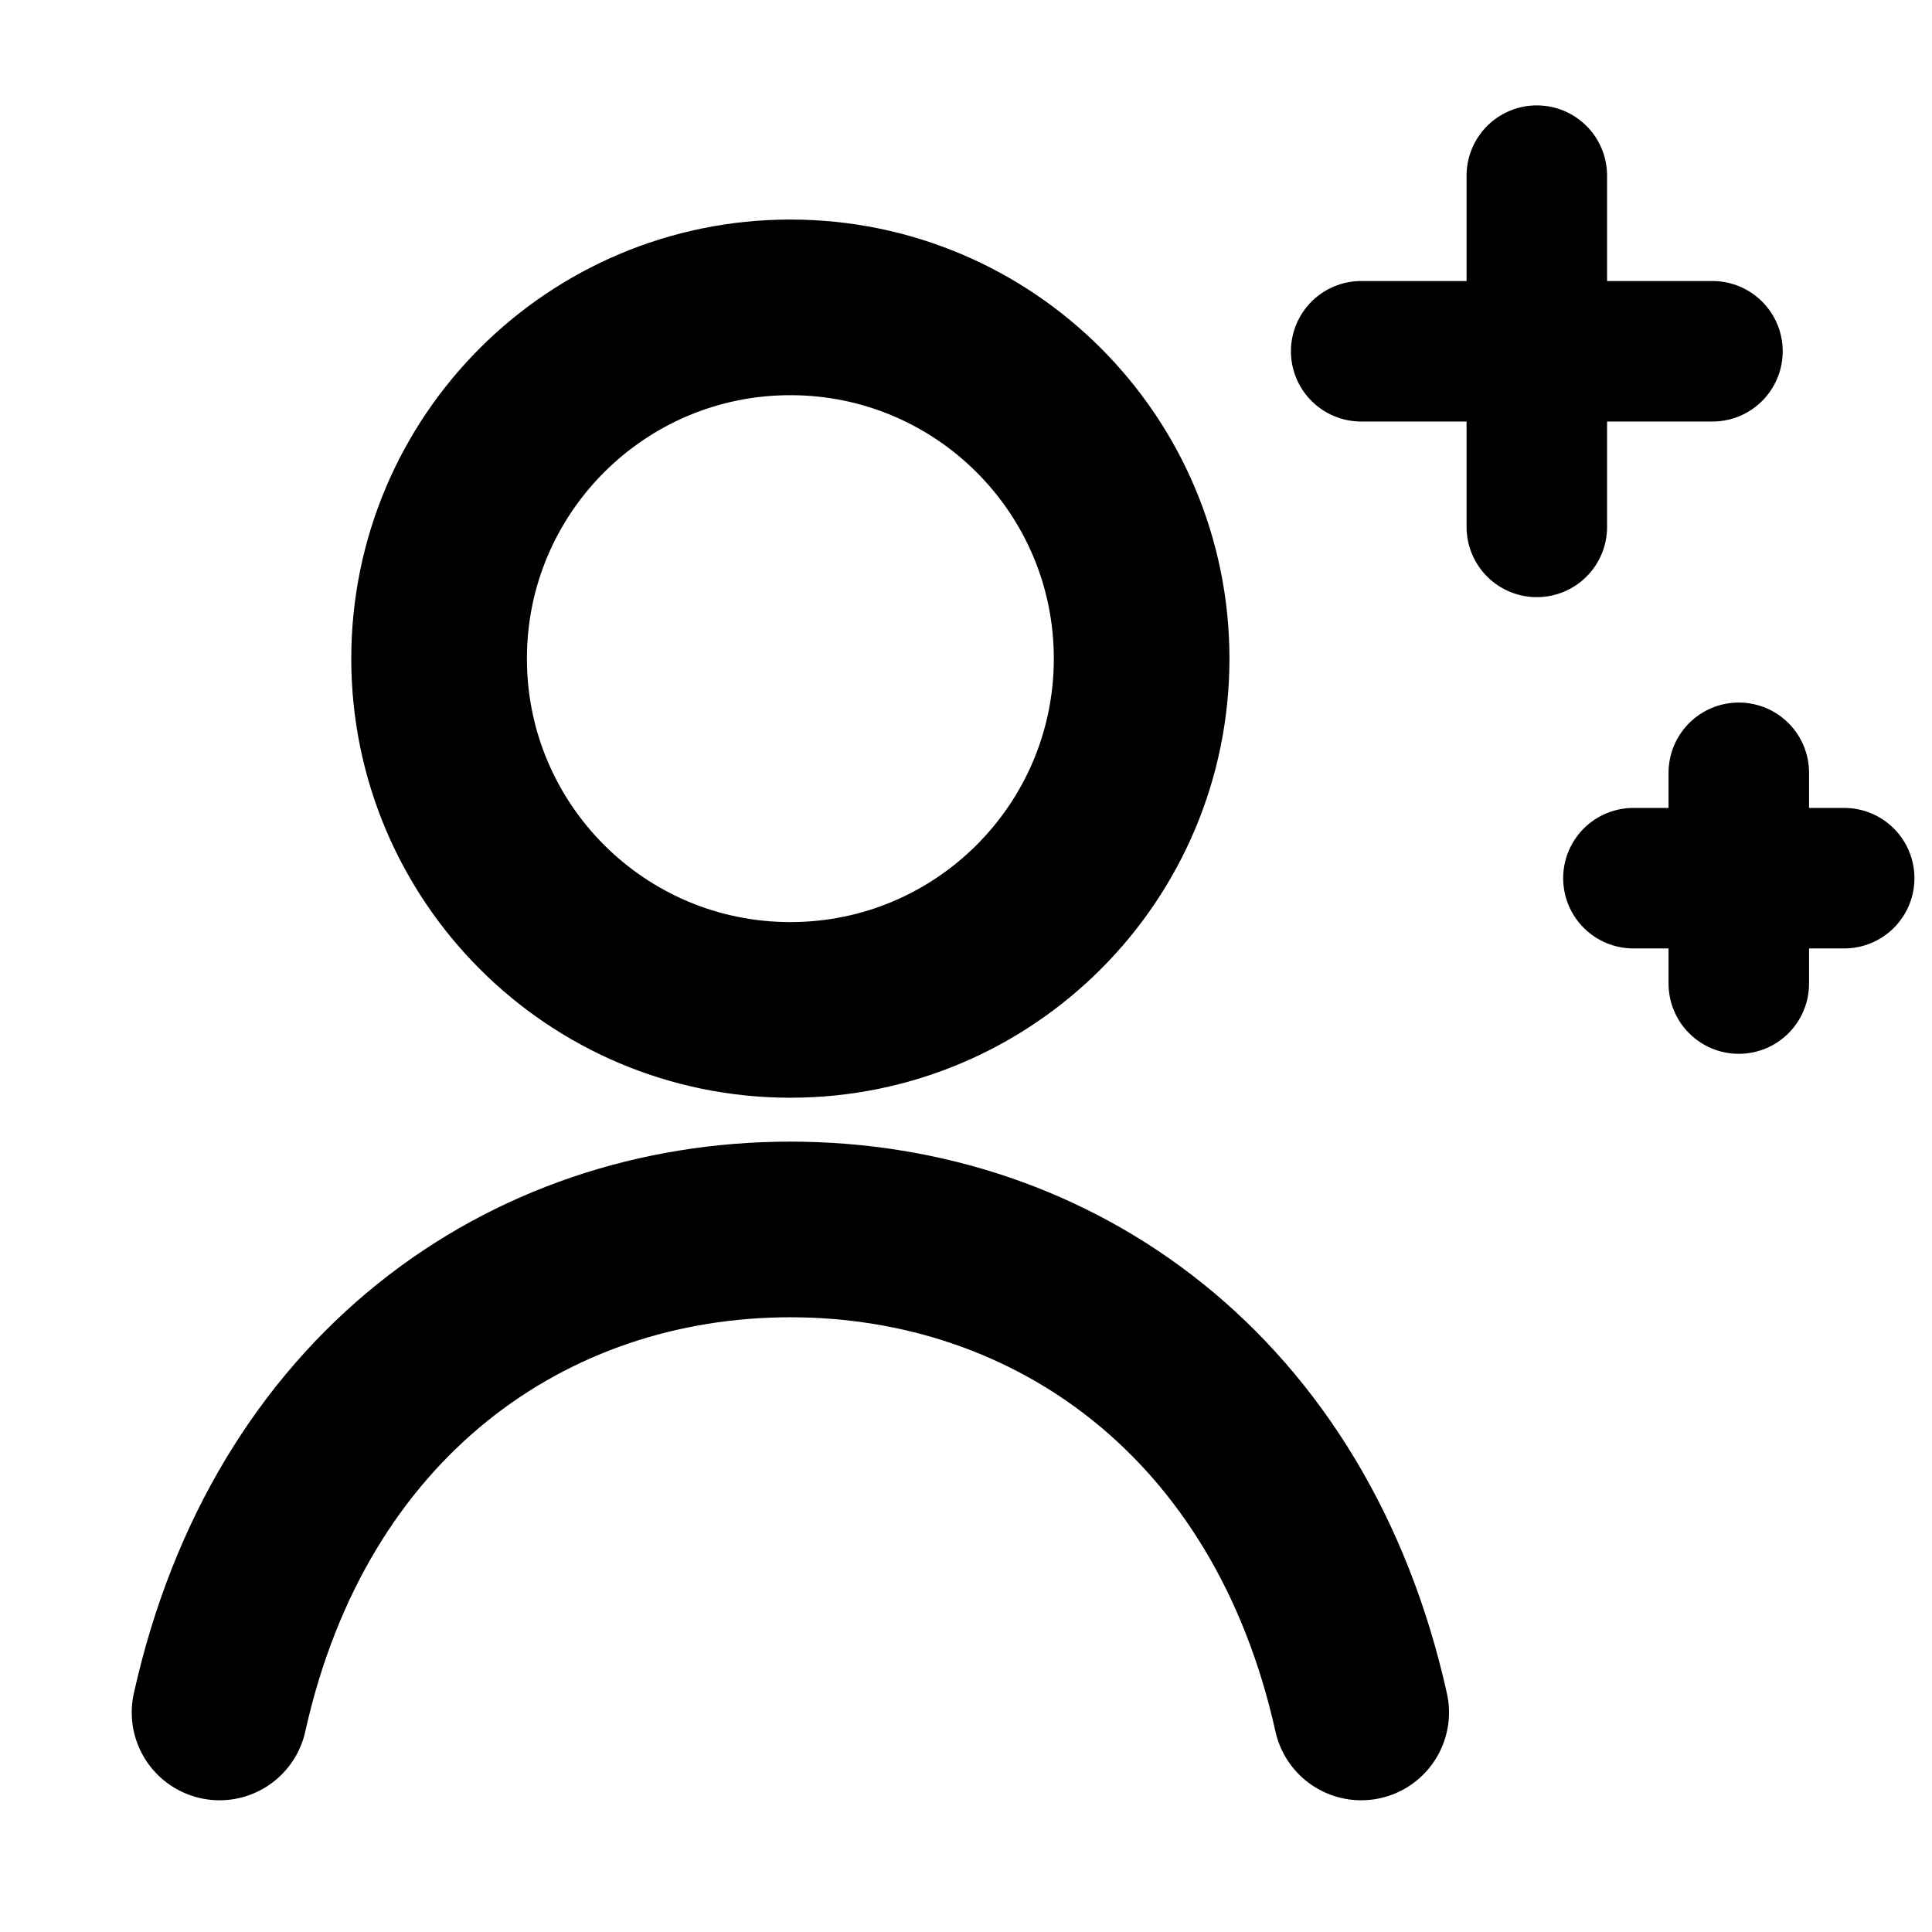
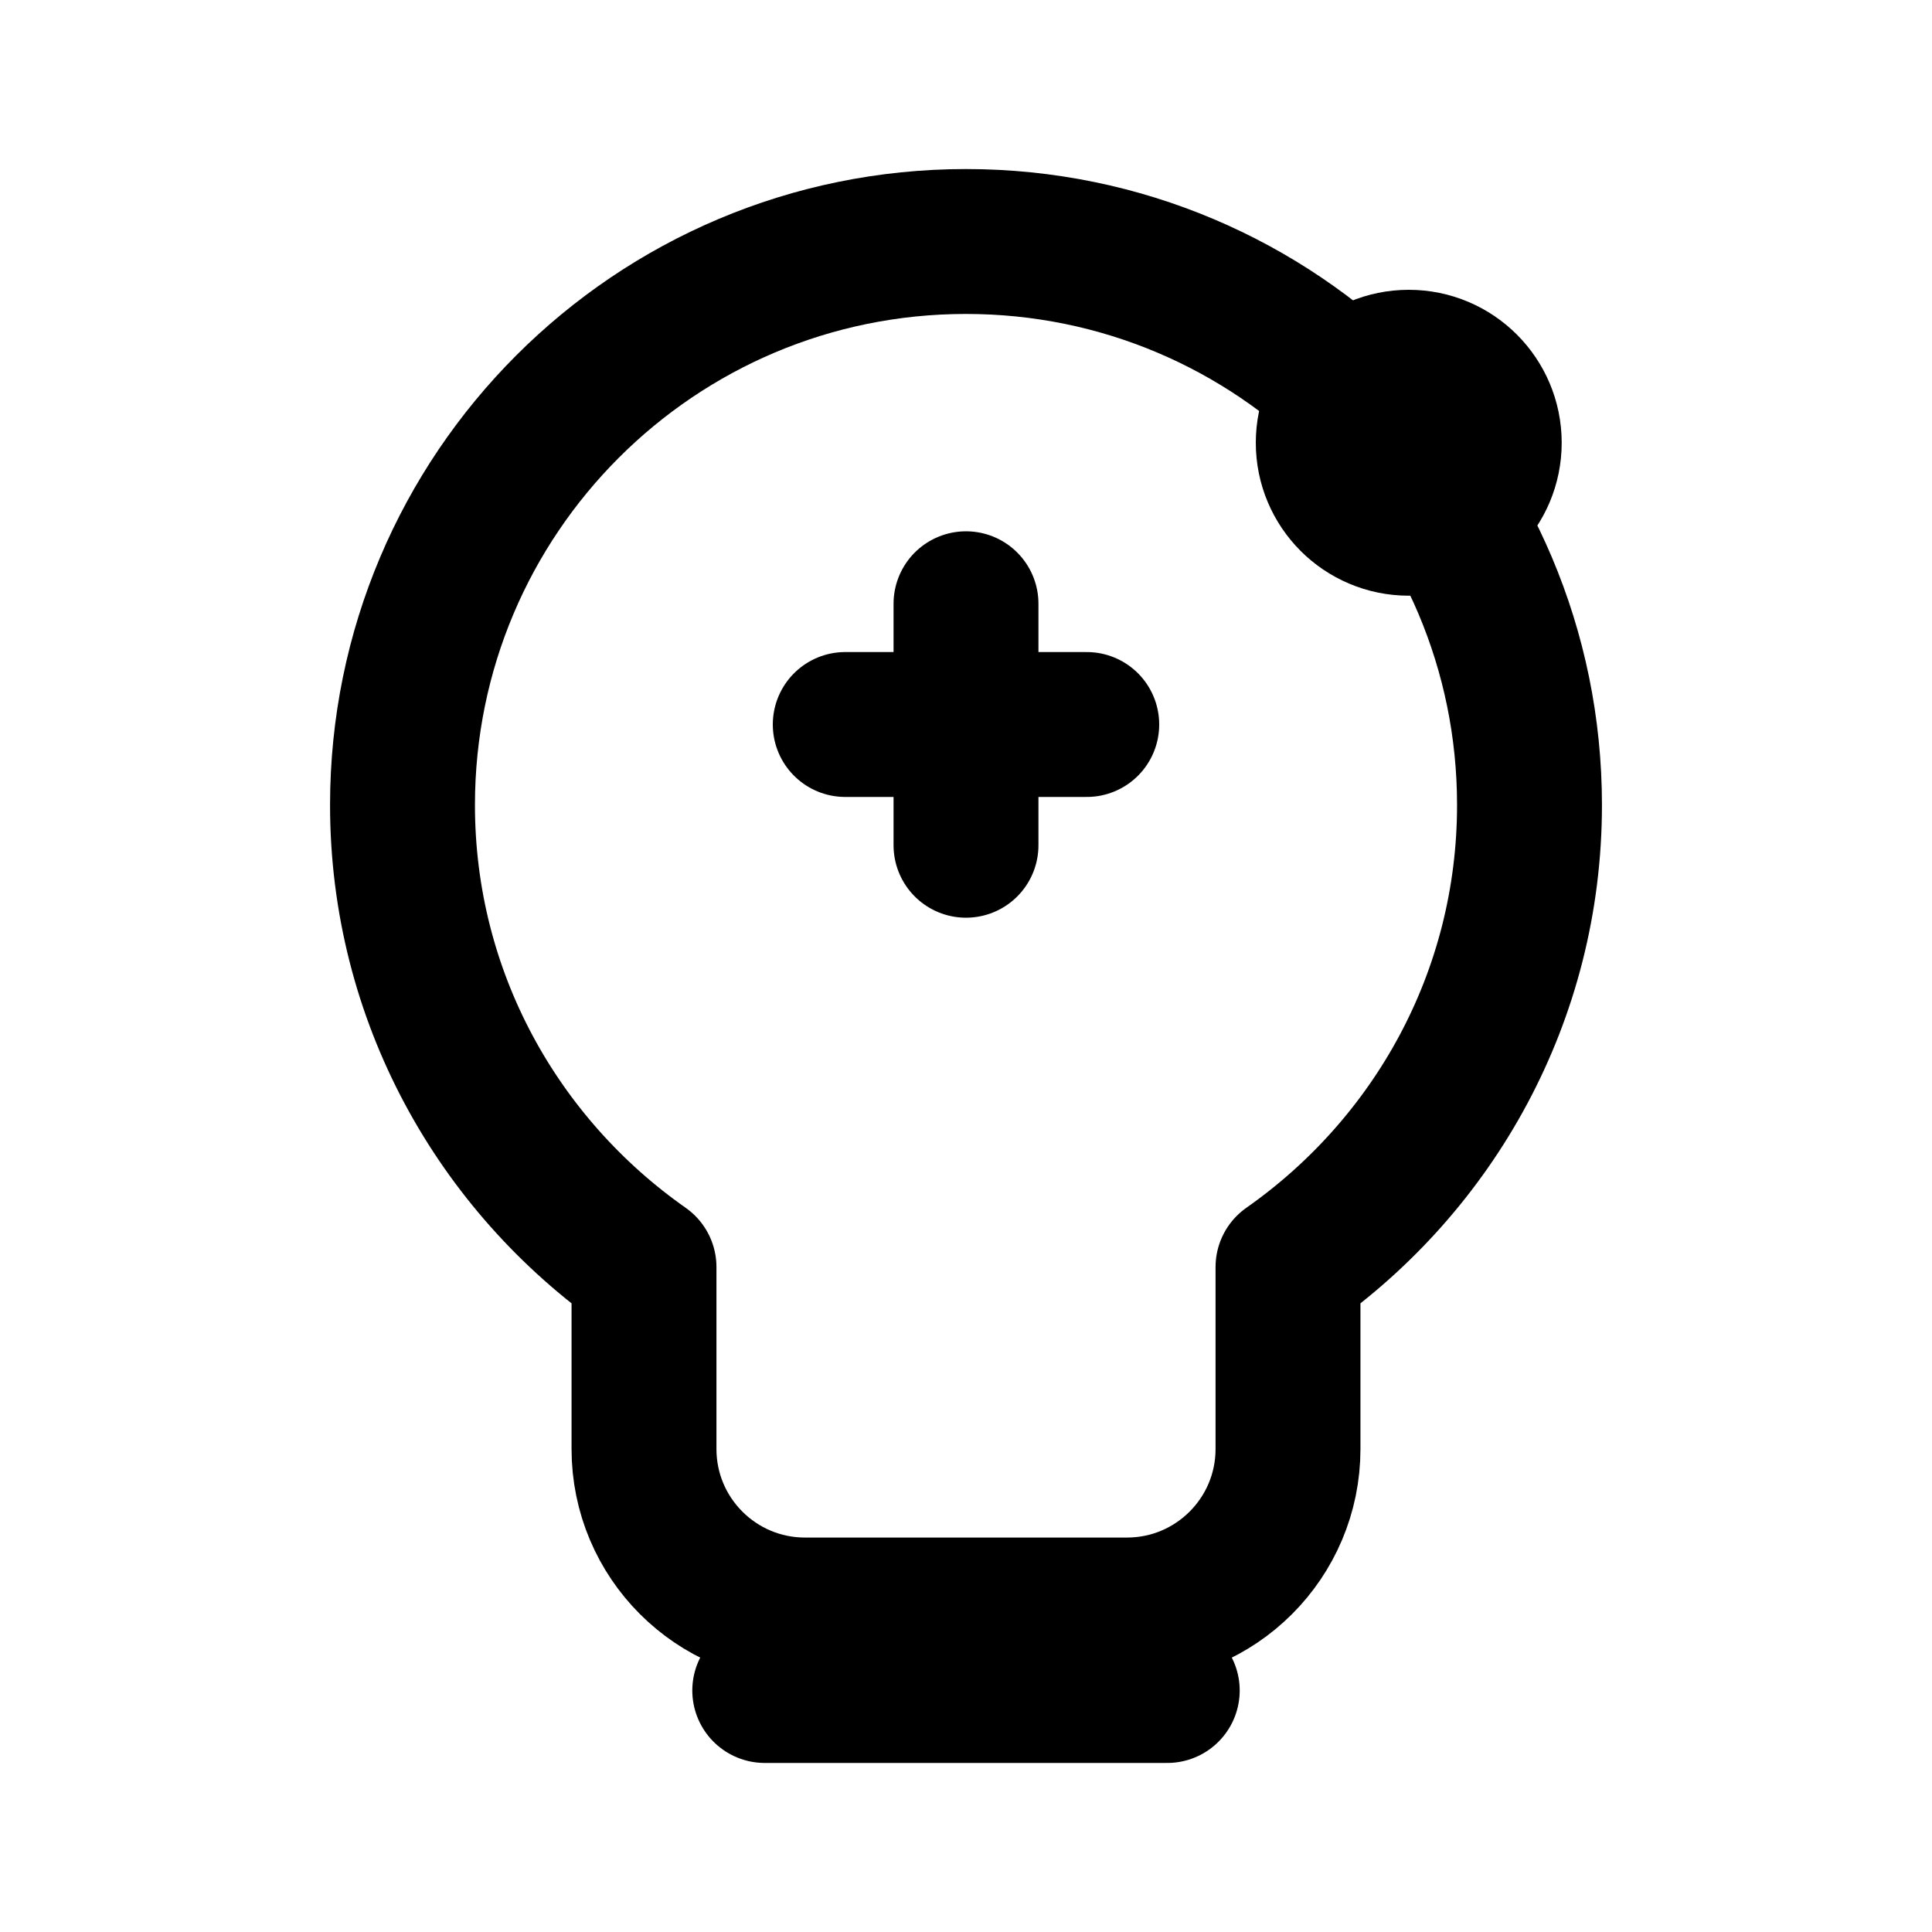
- <svg xmlns="http://www.w3.org/2000/svg" viewBox="0 0 22 22">
-   <circle cx="9" cy="7.5" r="4" fill="none" stroke="#000" stroke-width="2" stroke-linecap="round" stroke-linejoin="round" />
-   <path d="M2.5 19.5c.8-3.6 3.5-5.5 6.5-5.5s5.7 1.9 6.5 5.5" fill="none" stroke="#000" stroke-width="2" stroke-linecap="round" stroke-linejoin="round" />
-   <path d="M17.5 2v4M15.5 4h4M19.8 8.8v2.4M18.6 10h2.4" fill="none" stroke="#000" stroke-width="1.6" stroke-linecap="round" />
+ <svg xmlns="http://www.w3.org/2000/svg" viewBox="0 0 24 24" fill="none" stroke="currentColor" stroke-width="1.8" stroke-linecap="round" stroke-linejoin="round">
+   <path d="M12 3a7 7 0 0 0-7 7c0 2.38 1.19 4.47 3 5.74V18a2 2 0 0 0 2 2h4a2 2 0 0 0 2-2v-2.26c1.81-1.27 3-3.36 3-5.74a7 7 0 0 0-7-7Z" />
+   <path d="M9.5 21h5" />
+   <path d="M12 7.5v3M10.5 9h3" />
+   <circle cx="17.5" cy="5.5" r="1" />
</svg>
